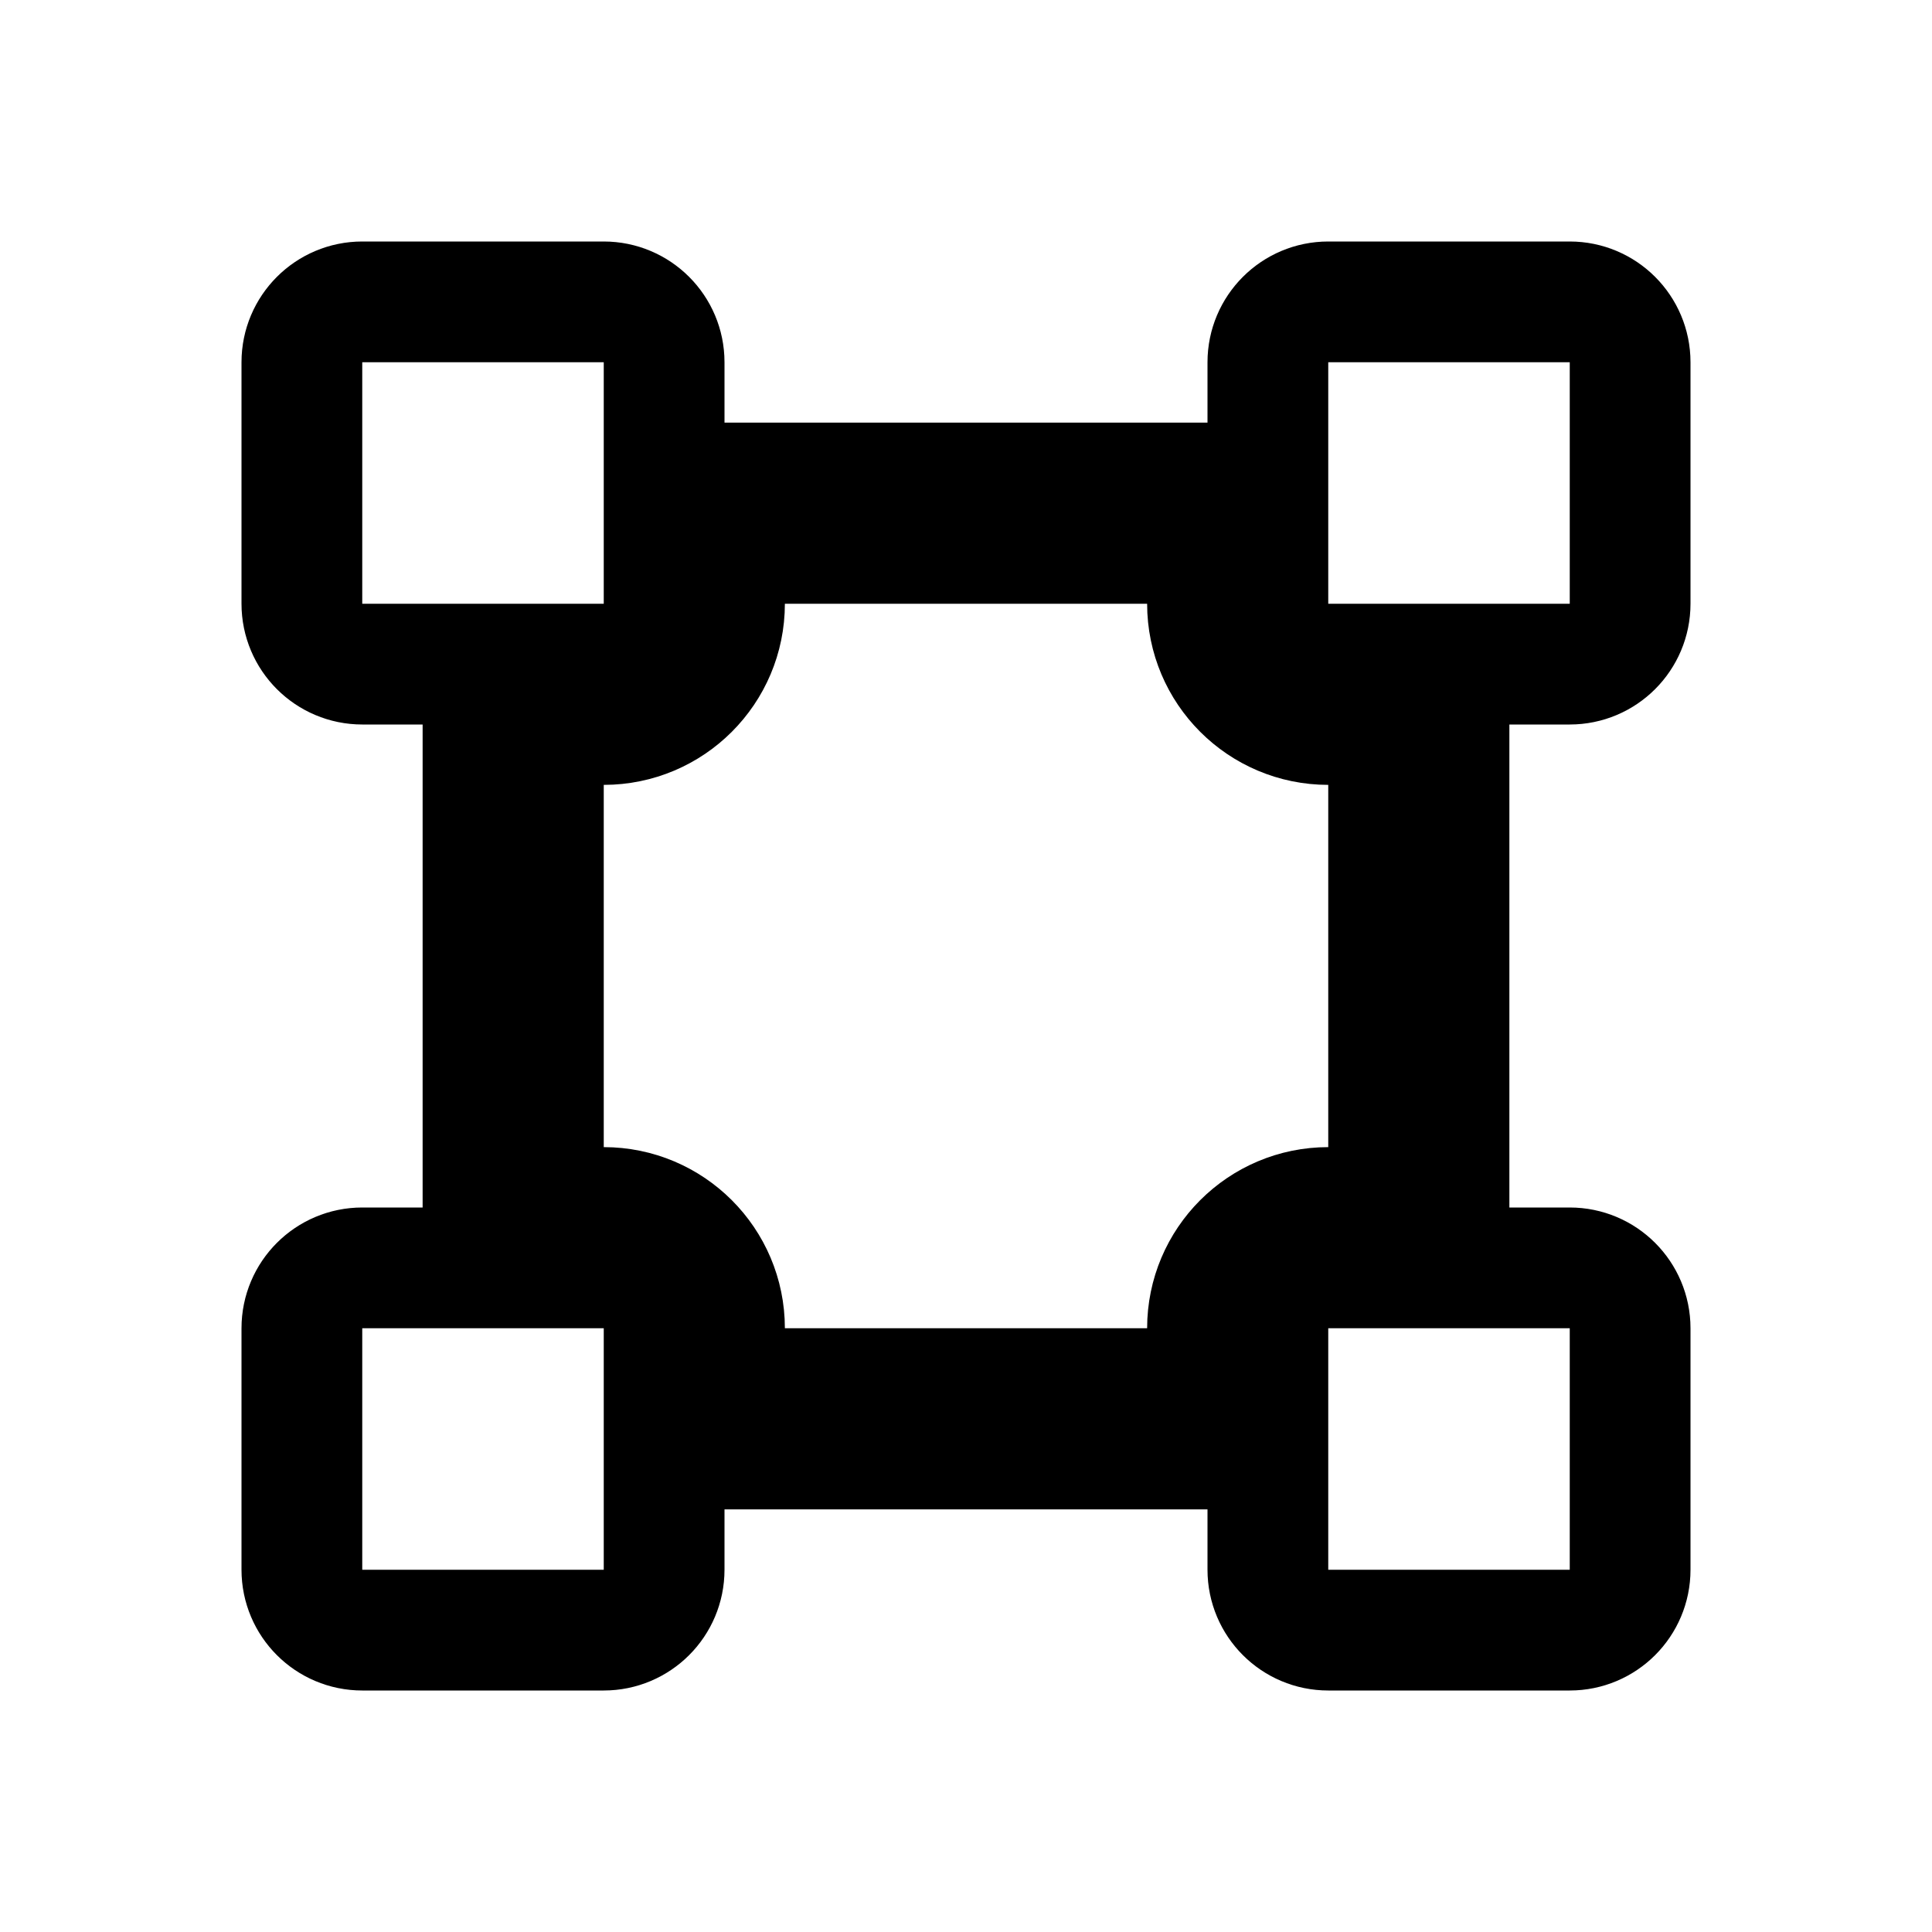
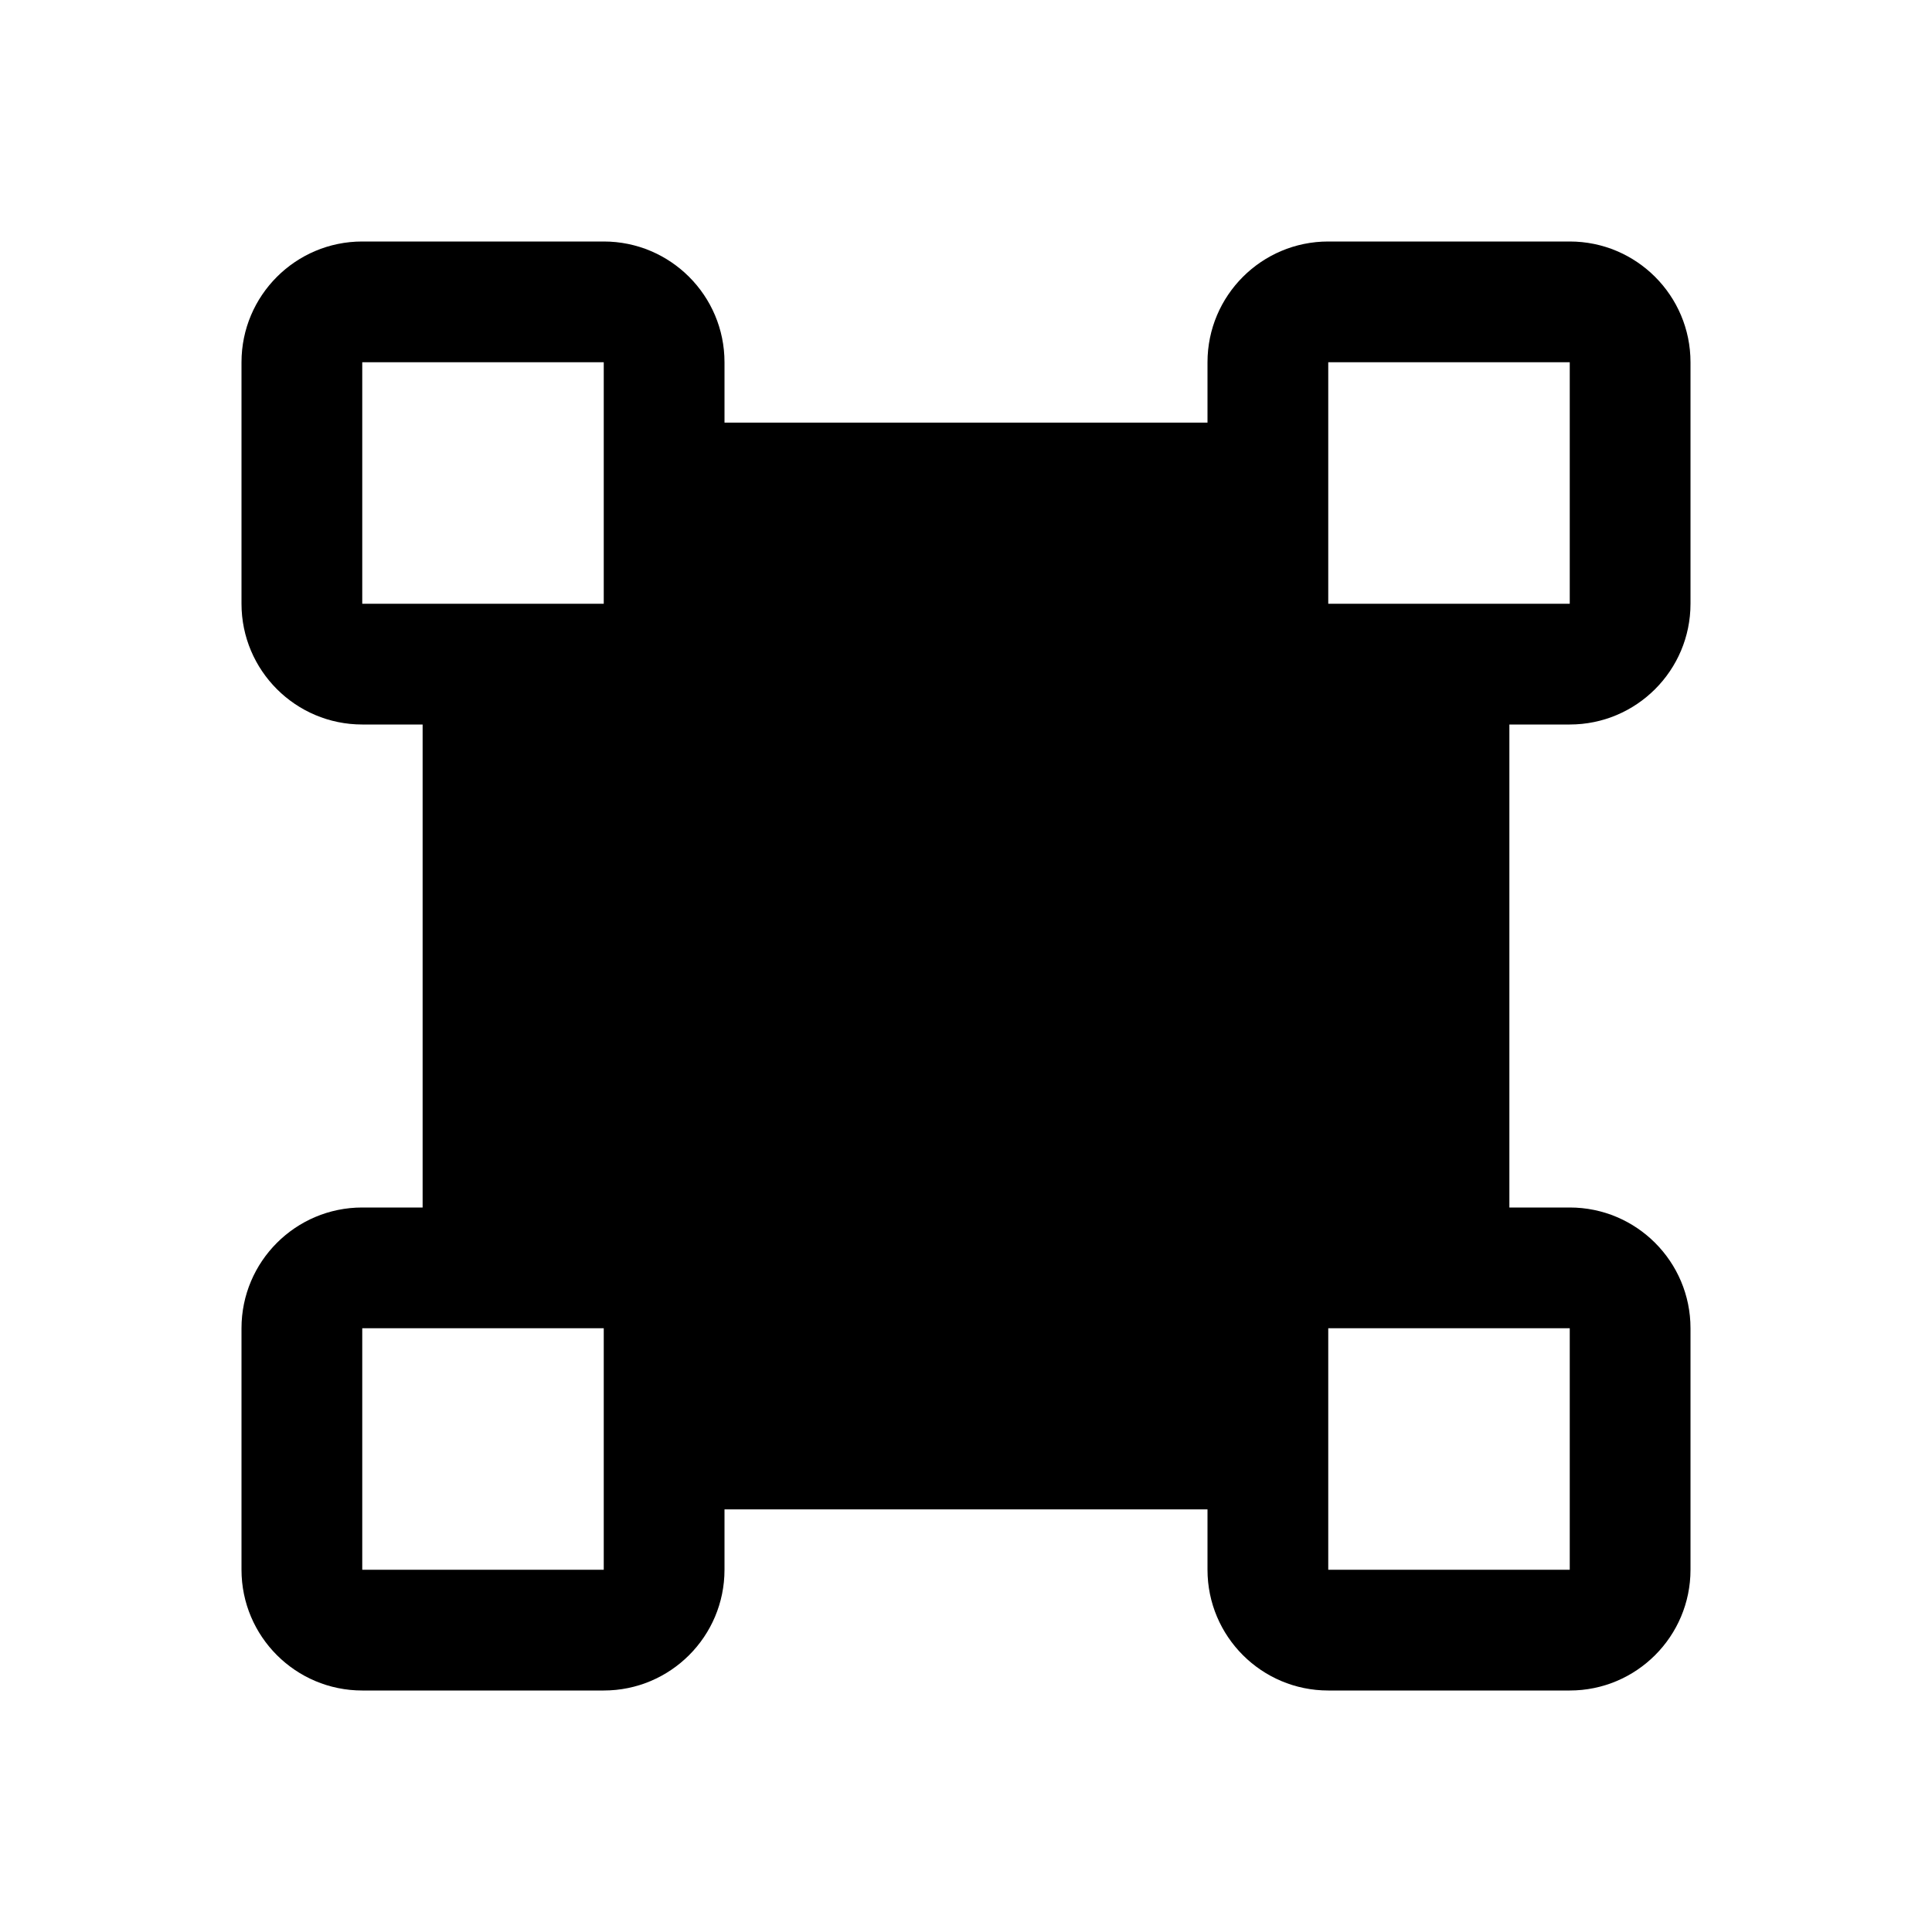
<svg xmlns="http://www.w3.org/2000/svg" width="24" height="24" viewBox="0 0 24 24" fill="none">
-   <path d="M6 15.75V8.25M15.75 18H8.25M18 8.25V15.75M8.25 6H15.75M15 6.75H9V7.5C9 8.328 8.328 9 7.5 9H6.75V15H7.5C8.328 15 9 15.672 9 16.5V17.25H15V16.5C15 15.672 15.672 15 16.5 15H17.25V9H16.5C15.672 9 15 8.328 15 7.5V6.75ZM16.5 3.75H19.5C19.914 3.75 20.25 4.086 20.25 4.5V7.5C20.25 7.914 19.914 8.25 19.5 8.25H16.5C16.086 8.25 15.75 7.914 15.75 7.5V4.5C15.75 4.086 16.086 3.75 16.5 3.75ZM4.5 3.75H7.5C7.914 3.75 8.25 4.086 8.25 4.5V7.5C8.25 7.914 7.914 8.25 7.5 8.25H4.5C4.086 8.25 3.75 7.914 3.75 7.5V4.5C3.75 4.086 4.086 3.75 4.5 3.75ZM16.5 15.75H19.5C19.914 15.75 20.25 16.086 20.25 16.5V19.5C20.25 19.914 19.914 20.25 19.5 20.25H16.5C16.086 20.25 15.75 19.914 15.75 19.5V16.5C15.75 16.086 16.086 15.75 16.5 15.75ZM4.5 15.75H7.5C7.914 15.75 8.25 16.086 8.25 16.5V19.5C8.25 19.914 7.914 20.25 7.5 20.25H4.5C4.086 20.25 3.75 19.914 3.75 19.5V16.5C3.75 16.086 4.086 15.75 4.5 15.75Z" stroke="black" stroke-width="1.5" stroke-linecap="round" stroke-linejoin="round" />
+   <path fill-rule="evenodd" clip-rule="evenodd" d="M7.5 3C8.328 3 9 3.672 9 4.5V5.25H15V4.5C15 3.672 15.672 3 16.5 3H19.5C20.328 3 21 3.672 21 4.5V7.5C21 8.328 20.328 9 19.5 9H18.75V15H19.5C20.328 15 21 15.672 21 16.5V19.5C21 20.328 20.328 21 19.5 21H16.5C15.672 21 15 20.328 15 19.5V18.75H9V19.5C9 20.328 8.328 21 7.5 21H4.5C3.672 21 3 20.328 3 19.5V16.5C3 15.672 3.672 15 4.5 15H5.25V9H4.5C3.672 9 3 8.328 3 7.5V4.5C3 3.672 3.672 3 4.5 3H7.5ZM4.5 19.5H7.5V16.5H4.5V19.5ZM16.5 19.5H19.5V16.5H16.5V19.5ZM4.5 7.5H7.5V4.5H4.5V7.5ZM16.5 7.5H19.5V4.5H16.5V7.5Z" fill="black" />
</svg>
